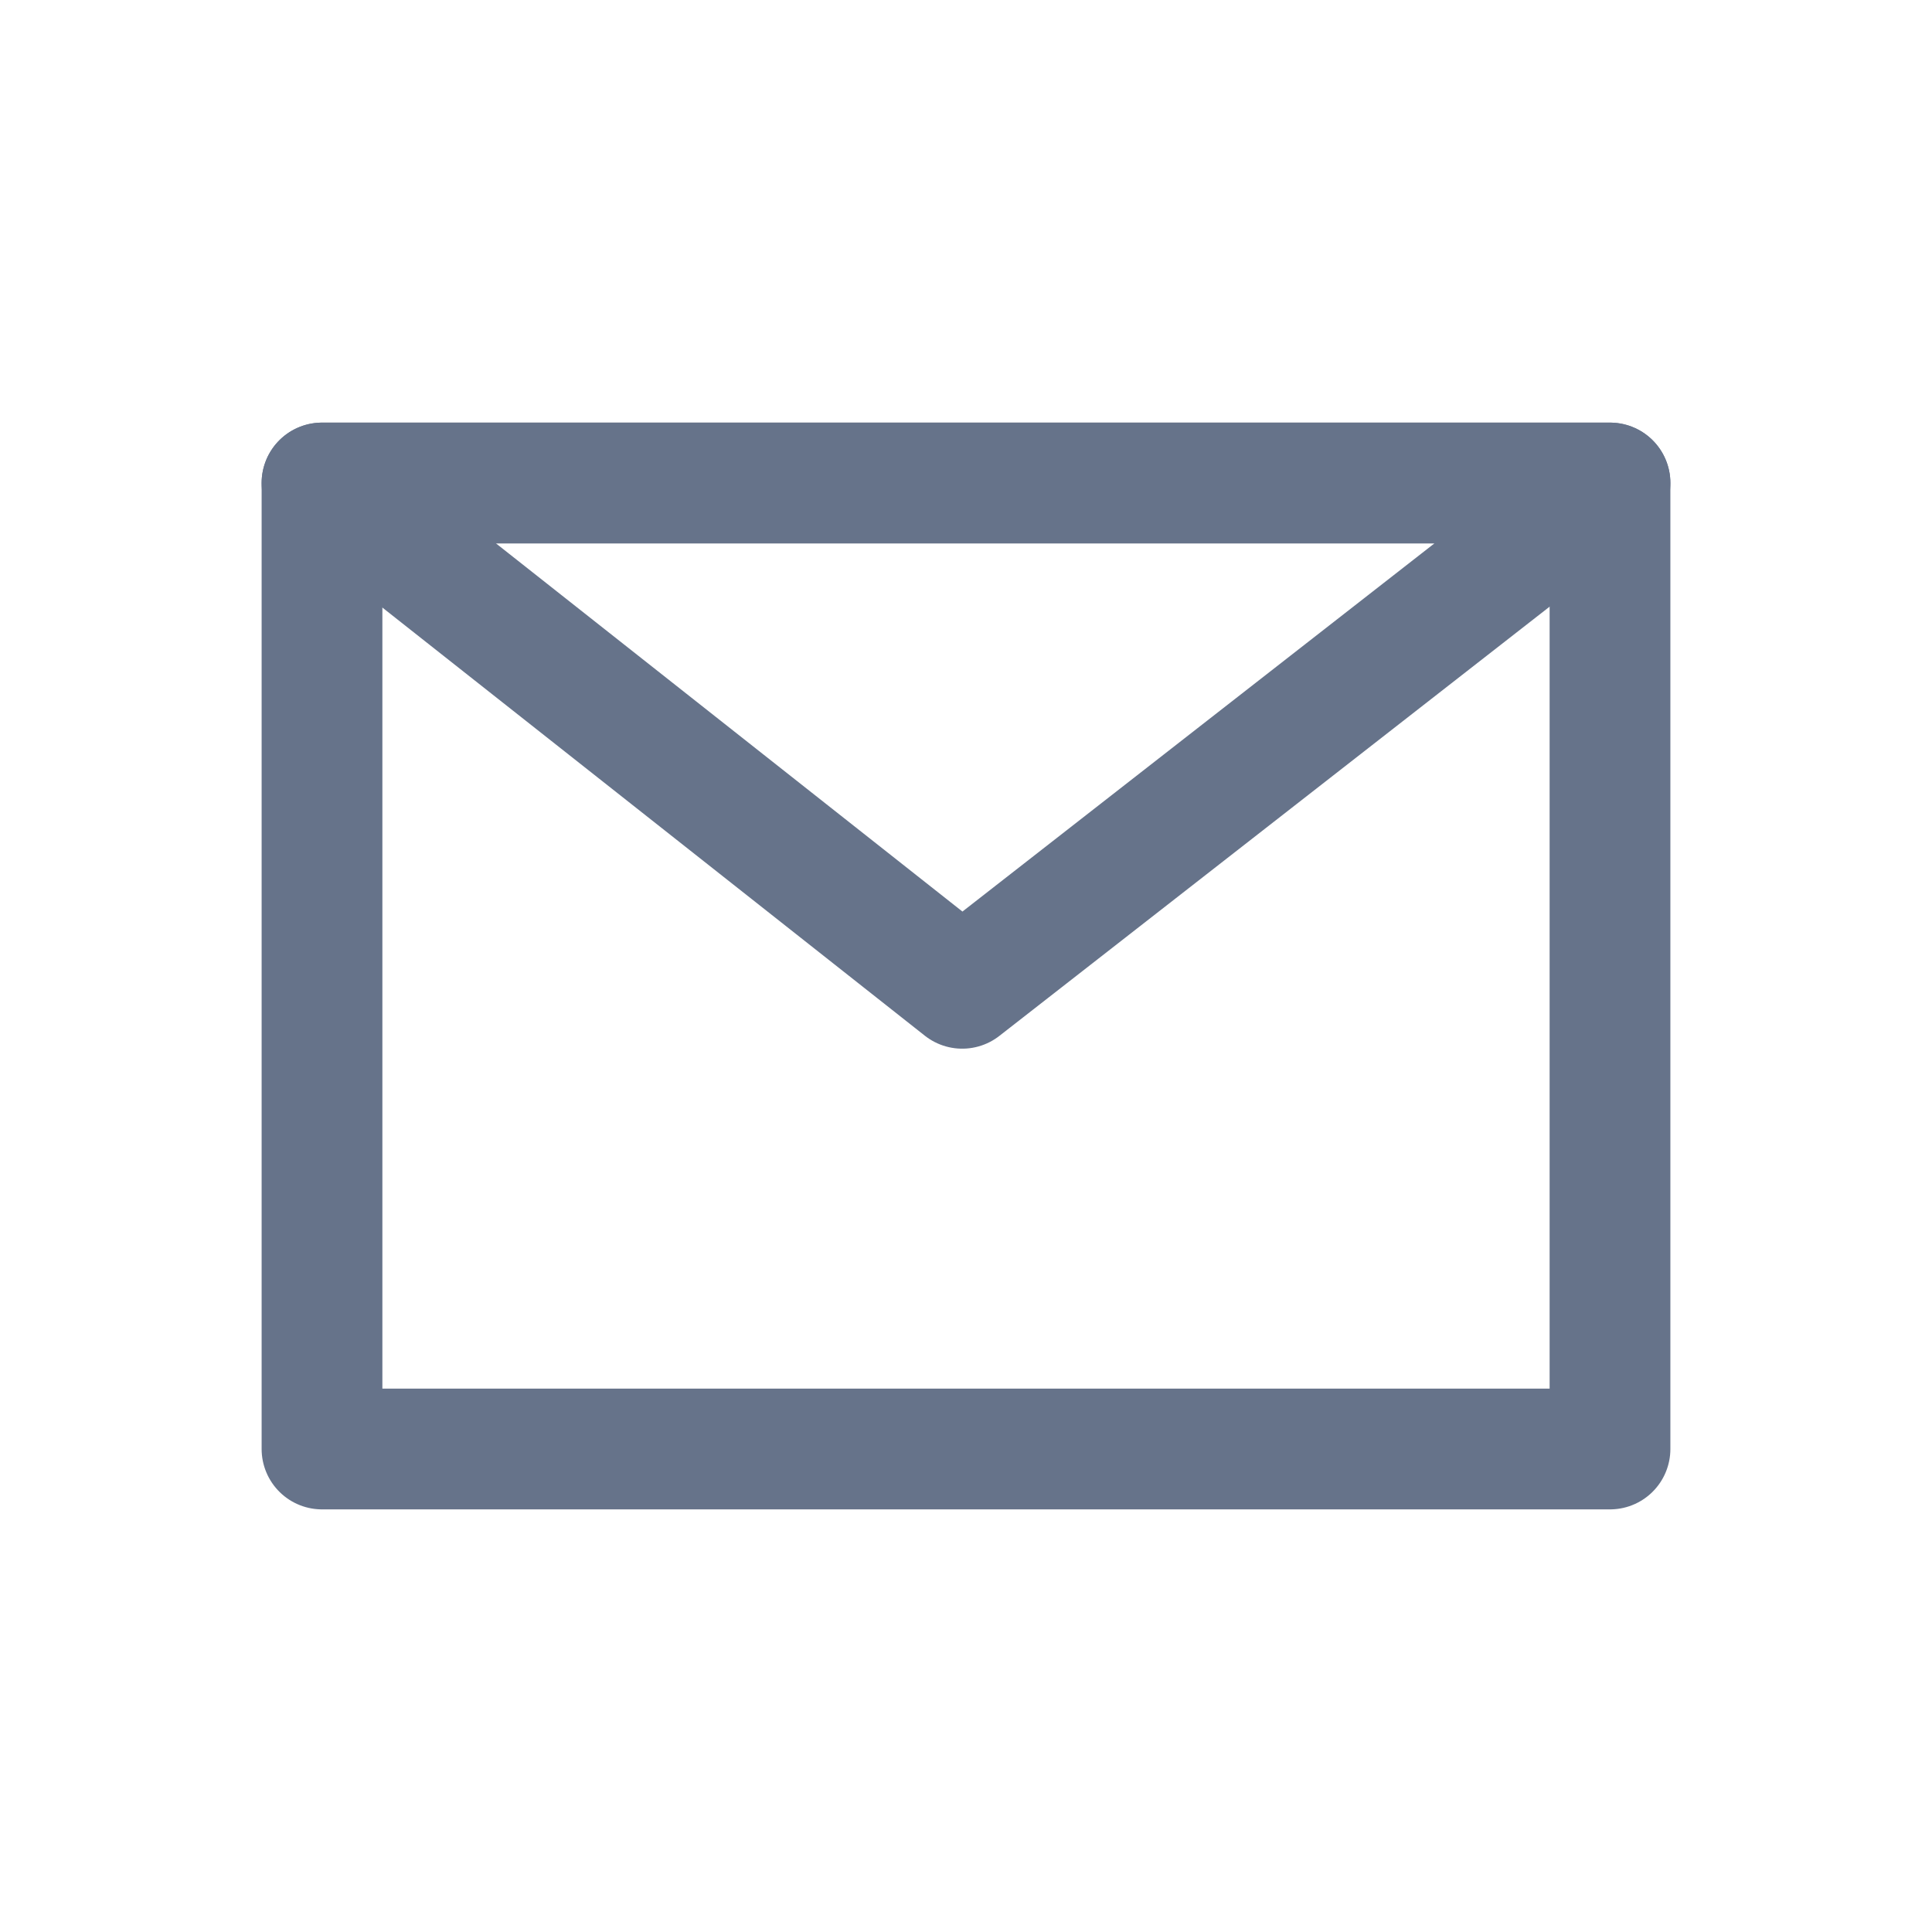
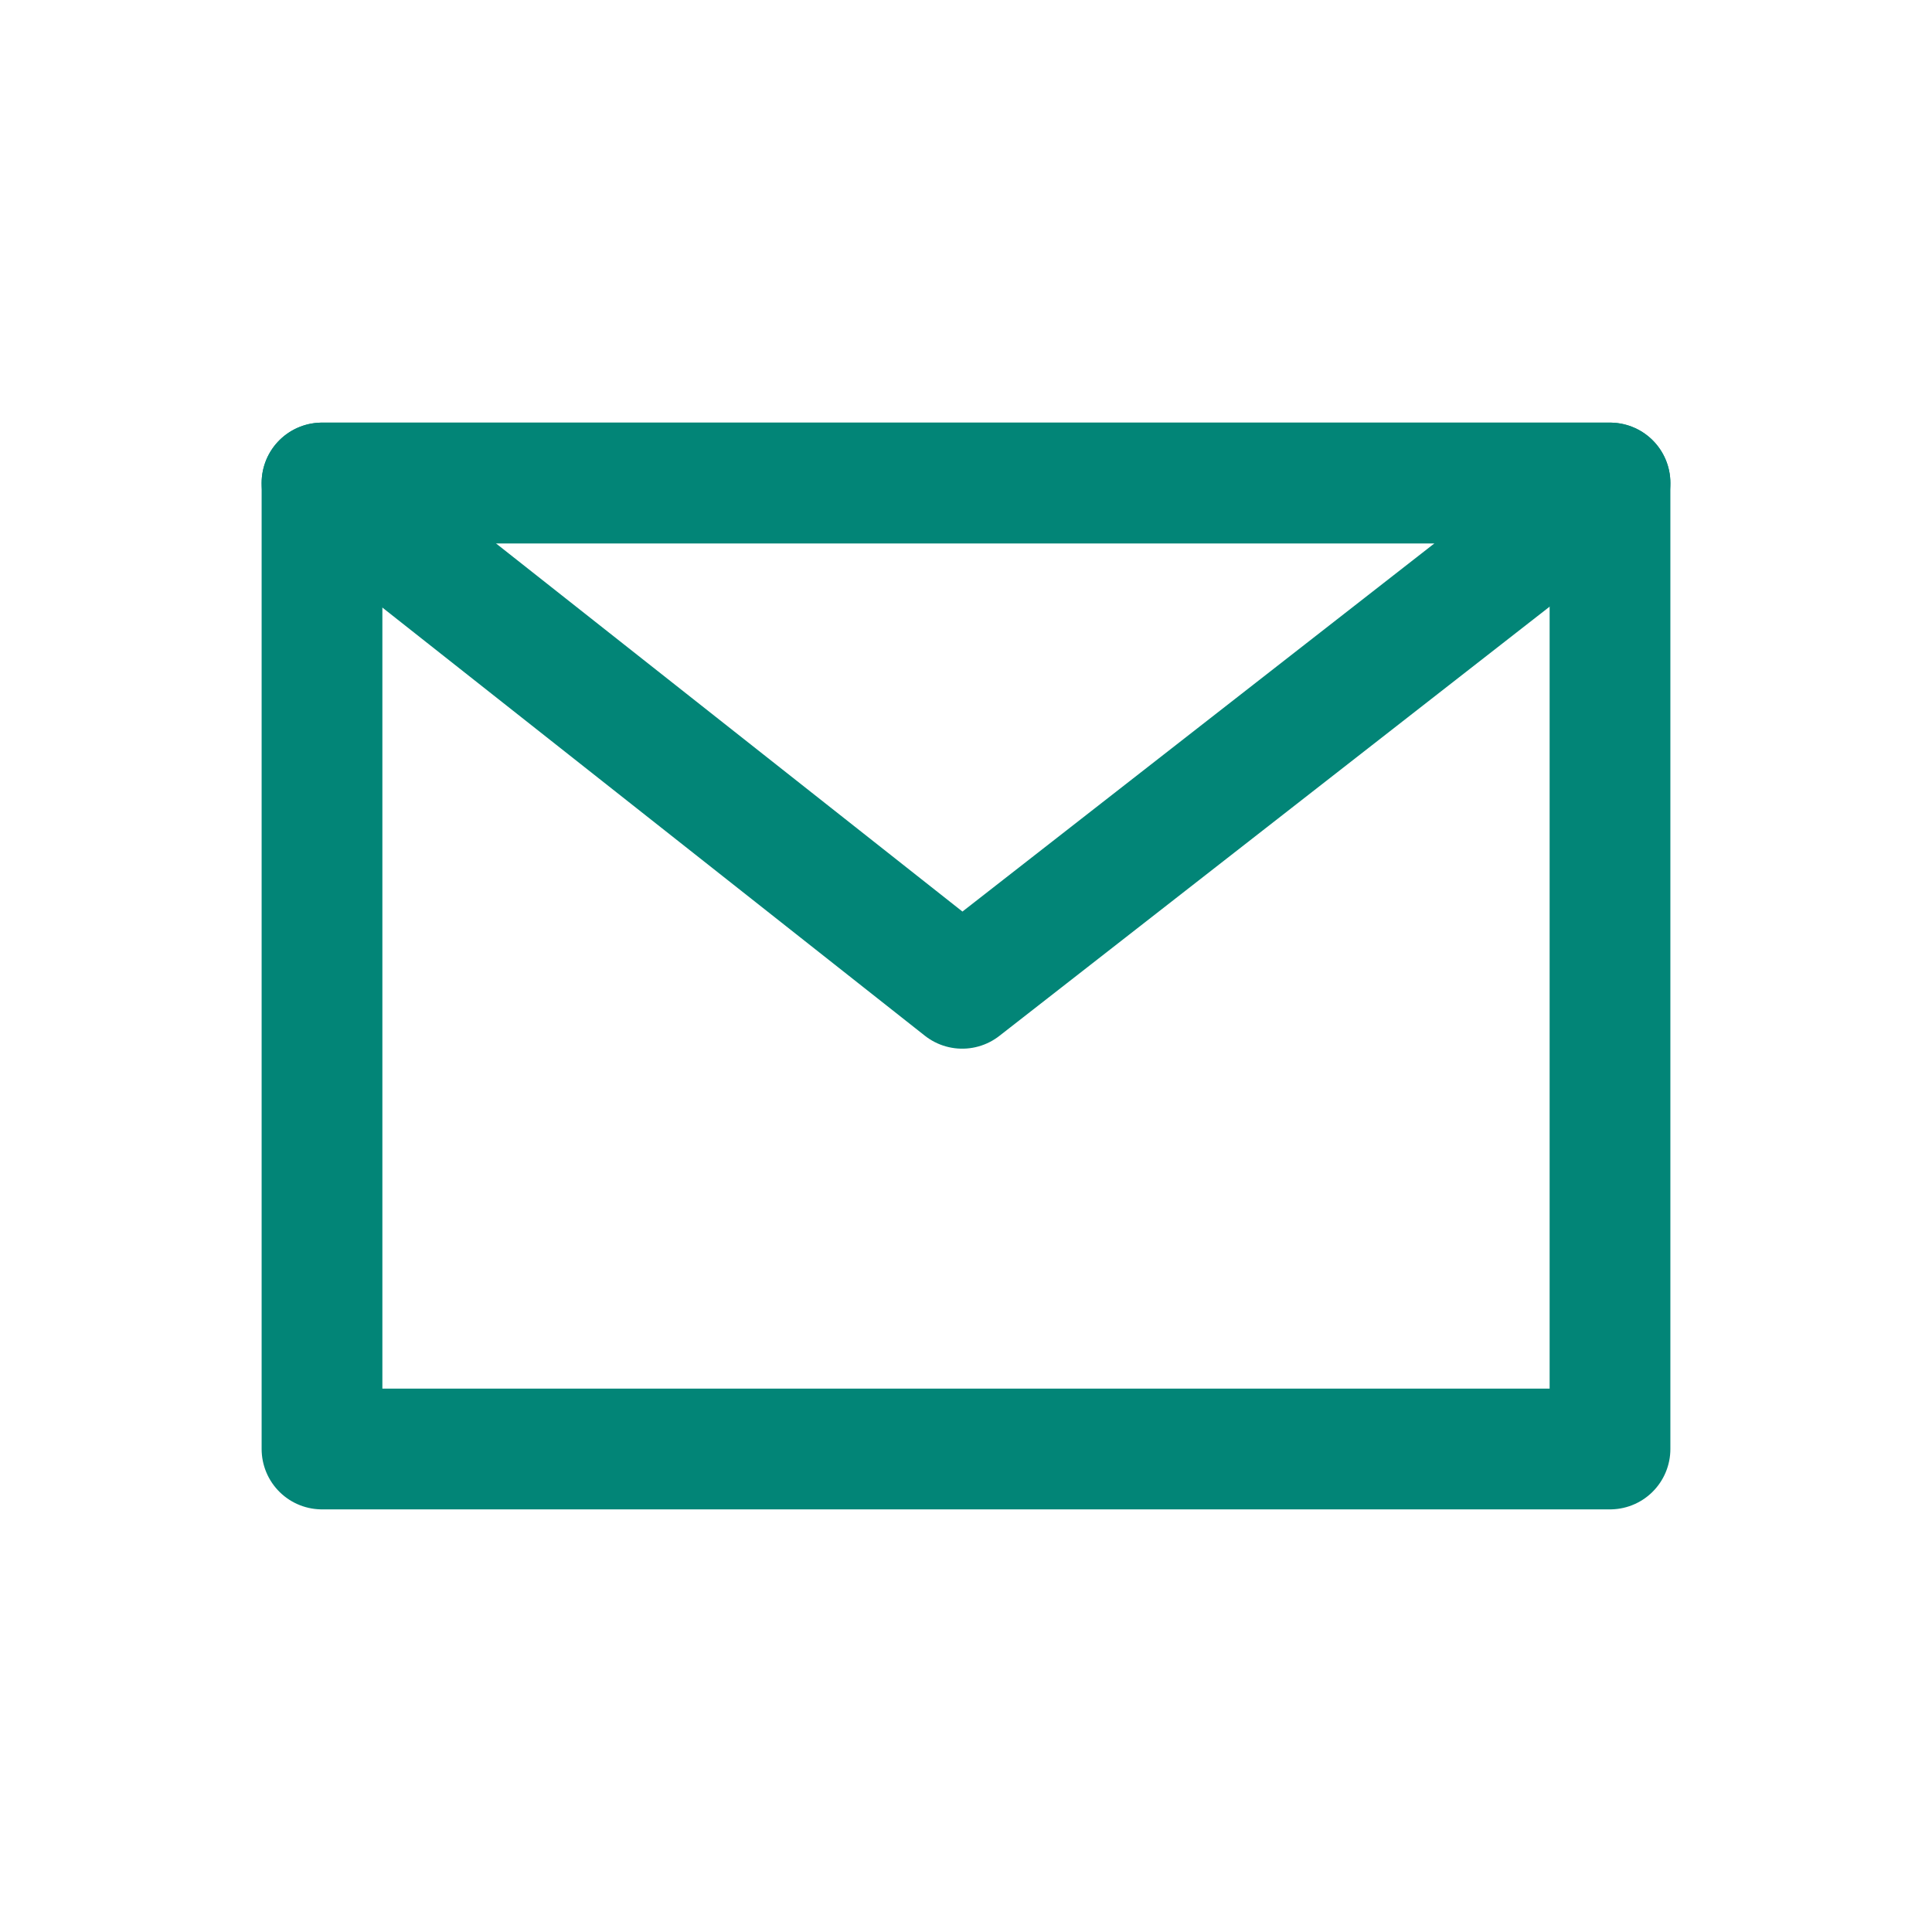
<svg xmlns="http://www.w3.org/2000/svg" width="24" height="24" viewBox="0 0 24 24" fill="none">
-   <path d="M20 6H4V18H20V6Z" stroke="#66738A" stroke-width="1.5" stroke-miterlimit="10" stroke-linecap="round" stroke-linejoin="round" />
-   <path d="M11.953 12.277L4 6H20L11.953 12.277Z" stroke="#66738A" stroke-width="1.5" stroke-miterlimit="10" stroke-linecap="round" stroke-linejoin="round" />
+   <path d="M20 6H4V18H20V6Z" stroke="#028577" stroke-width="1.5" stroke-miterlimit="10" stroke-linecap="round" stroke-linejoin="round" />
+   <path d="M11.953 12.277L4 6H20L11.953 12.277Z" stroke="#028577" stroke-width="1.5" stroke-miterlimit="10" stroke-linecap="round" stroke-linejoin="round" />
</svg>
